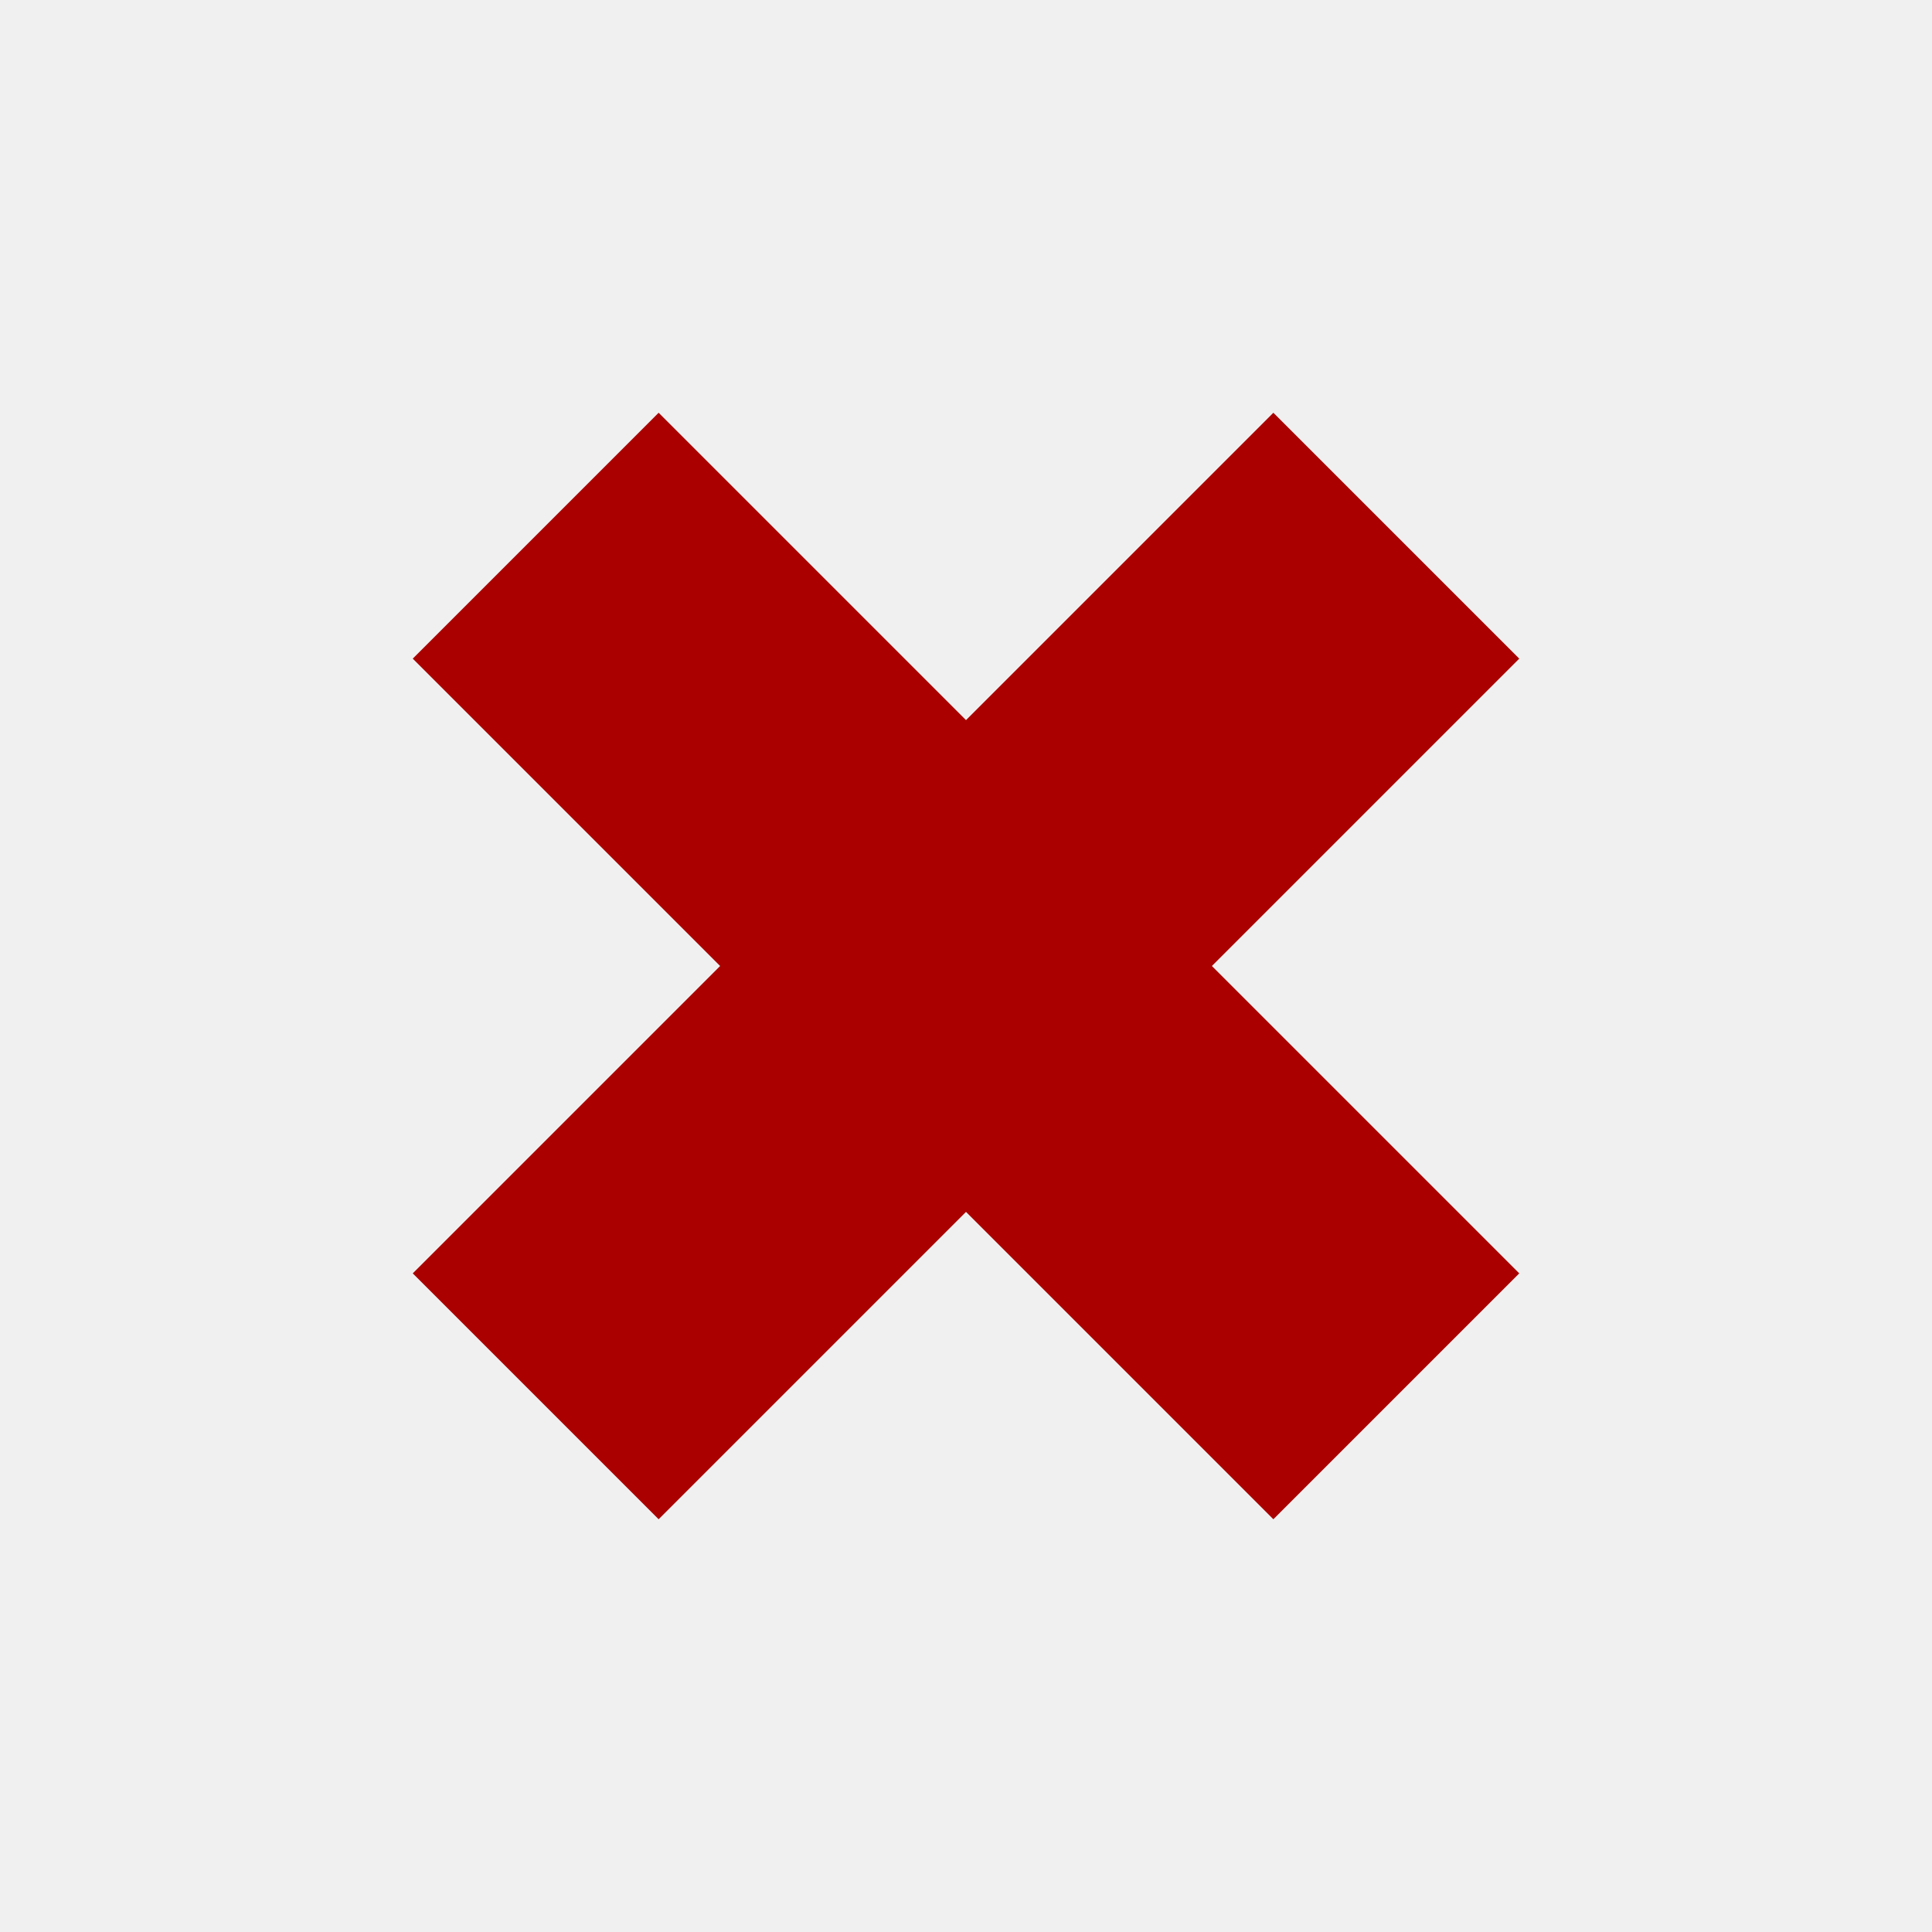
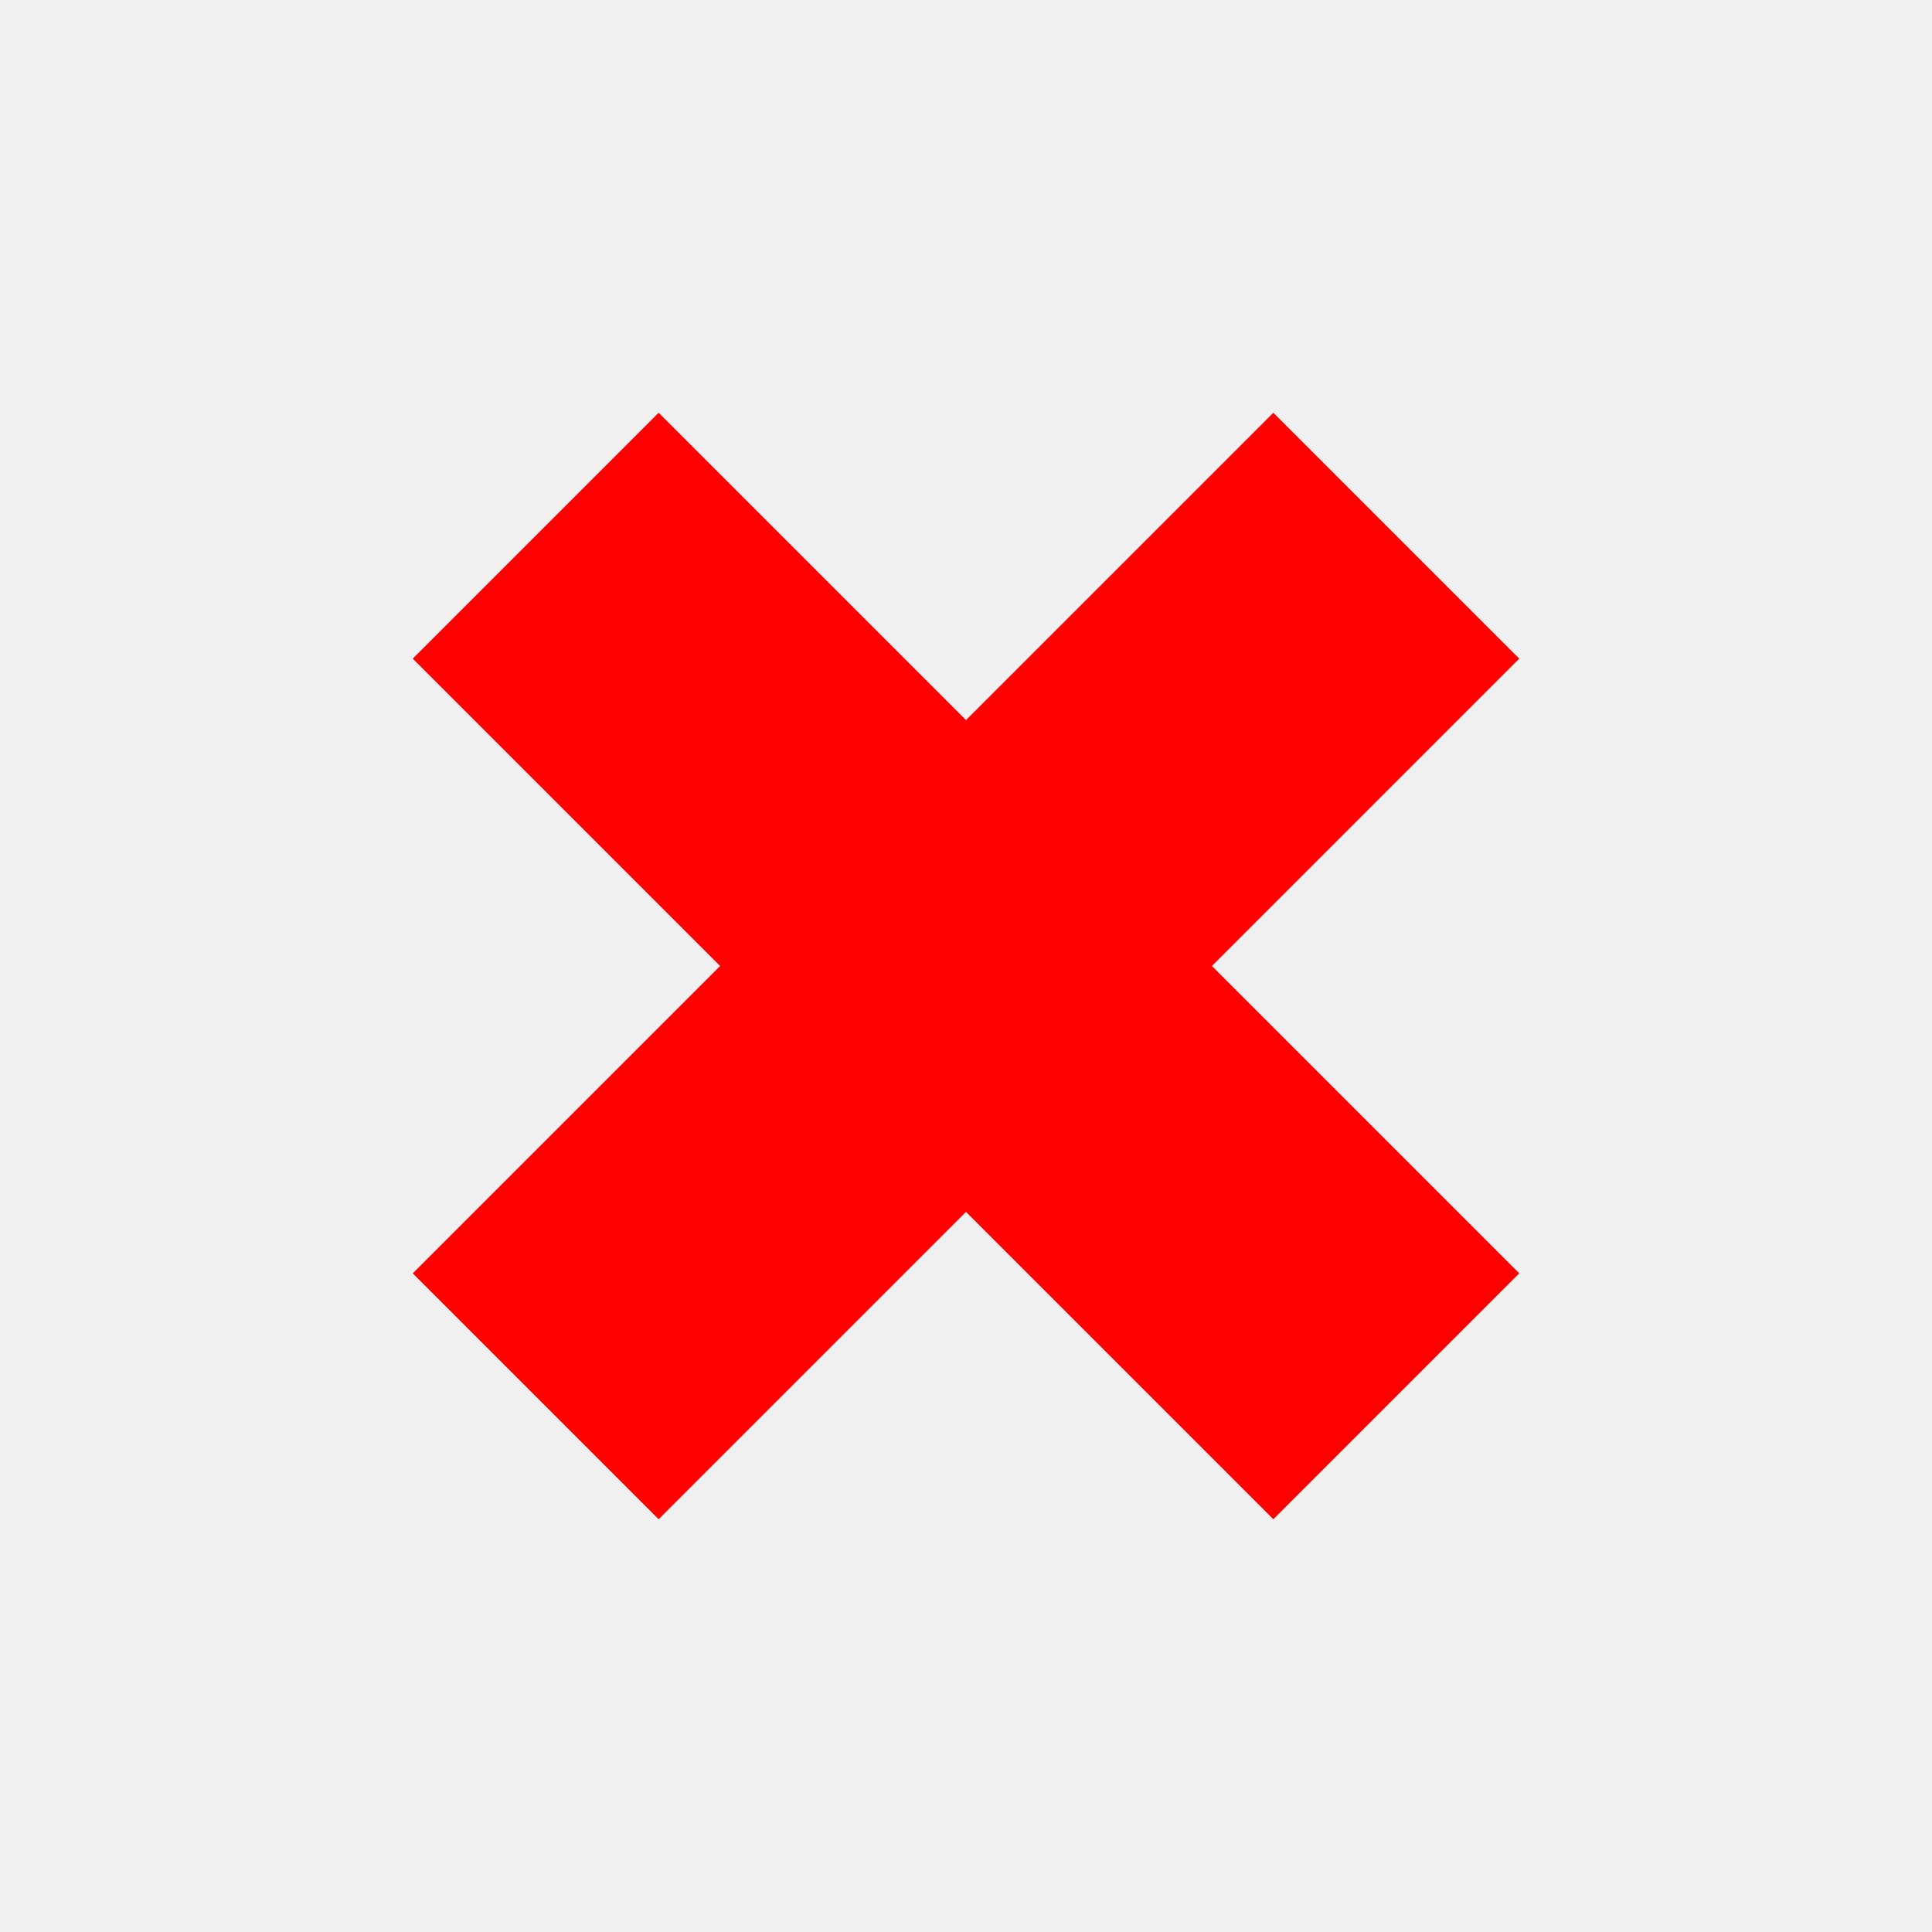
<svg xmlns="http://www.w3.org/2000/svg" id="svg3049" height="22" width="22" version="1.1">
  <defs id="defs3051">
    <clipPath id="clipPath4355">
      <rect id="rect4357" style="fill:#fff" rx="6" ry="6" height="80" width="84" y="6" x="6" />
    </clipPath>
    <filter id="filter3794" height="1.384" width="1.384" color-interpolation-filters="sRGB" y="-.192" x="-.192">
      <feGaussianBlur id="feGaussianBlur3796" stdDeviation="5.28" />
    </filter>
    <filter id="filter3174" color-interpolation-filters="sRGB">
      <feGaussianBlur id="feGaussianBlur3176" stdDeviation="1.71" />
    </filter>
  </defs>
  <g id="layer1" transform="translate(-421.71 -525.79)">
    <rect id="rect3745" style="opacity:.9;filter:url(#filter3174);display:none;fill:#fff" transform="matrix(.9 0 0 .9 383.61 484.19)" rx="6" ry="6" height="85" width="86" y="7" x="5" />
    <rect id="rect3171" style="opacity:.1;filter:url(#filter3794);stroke:#fff;stroke-linecap:round;stroke-width:.5;display:none;fill:#fff" transform="matrix(.9 0 0 .9 383.61 484.19)" clip-path="url(#clipPath4355)" rx="12" ry="12" height="62" width="66" y="15" x="15" />
-     <path id="path3724" d="m426.41 540.29 2.8 2.8 3.5-3.5 3.5 3.5 2.8-2.8-3.5-3.5 3.5-3.5-2.8-2.8-3.5 3.5-3.5-3.5-2.8 2.8 3.5 3.5-3.5 3.5z" style="fill:#a00" />
+     <path id="path3724" d="m426.41 540.29 2.8 2.8 3.5-3.5 3.5 3.5 2.8-2.8-3.5-3.5 3.5-3.5-2.8-2.8-3.5 3.5-3.5-3.5-2.8 2.8 3.5 3.5-3.5 3.5z" style="fill:#ff0000" />
  </g>
</svg>
